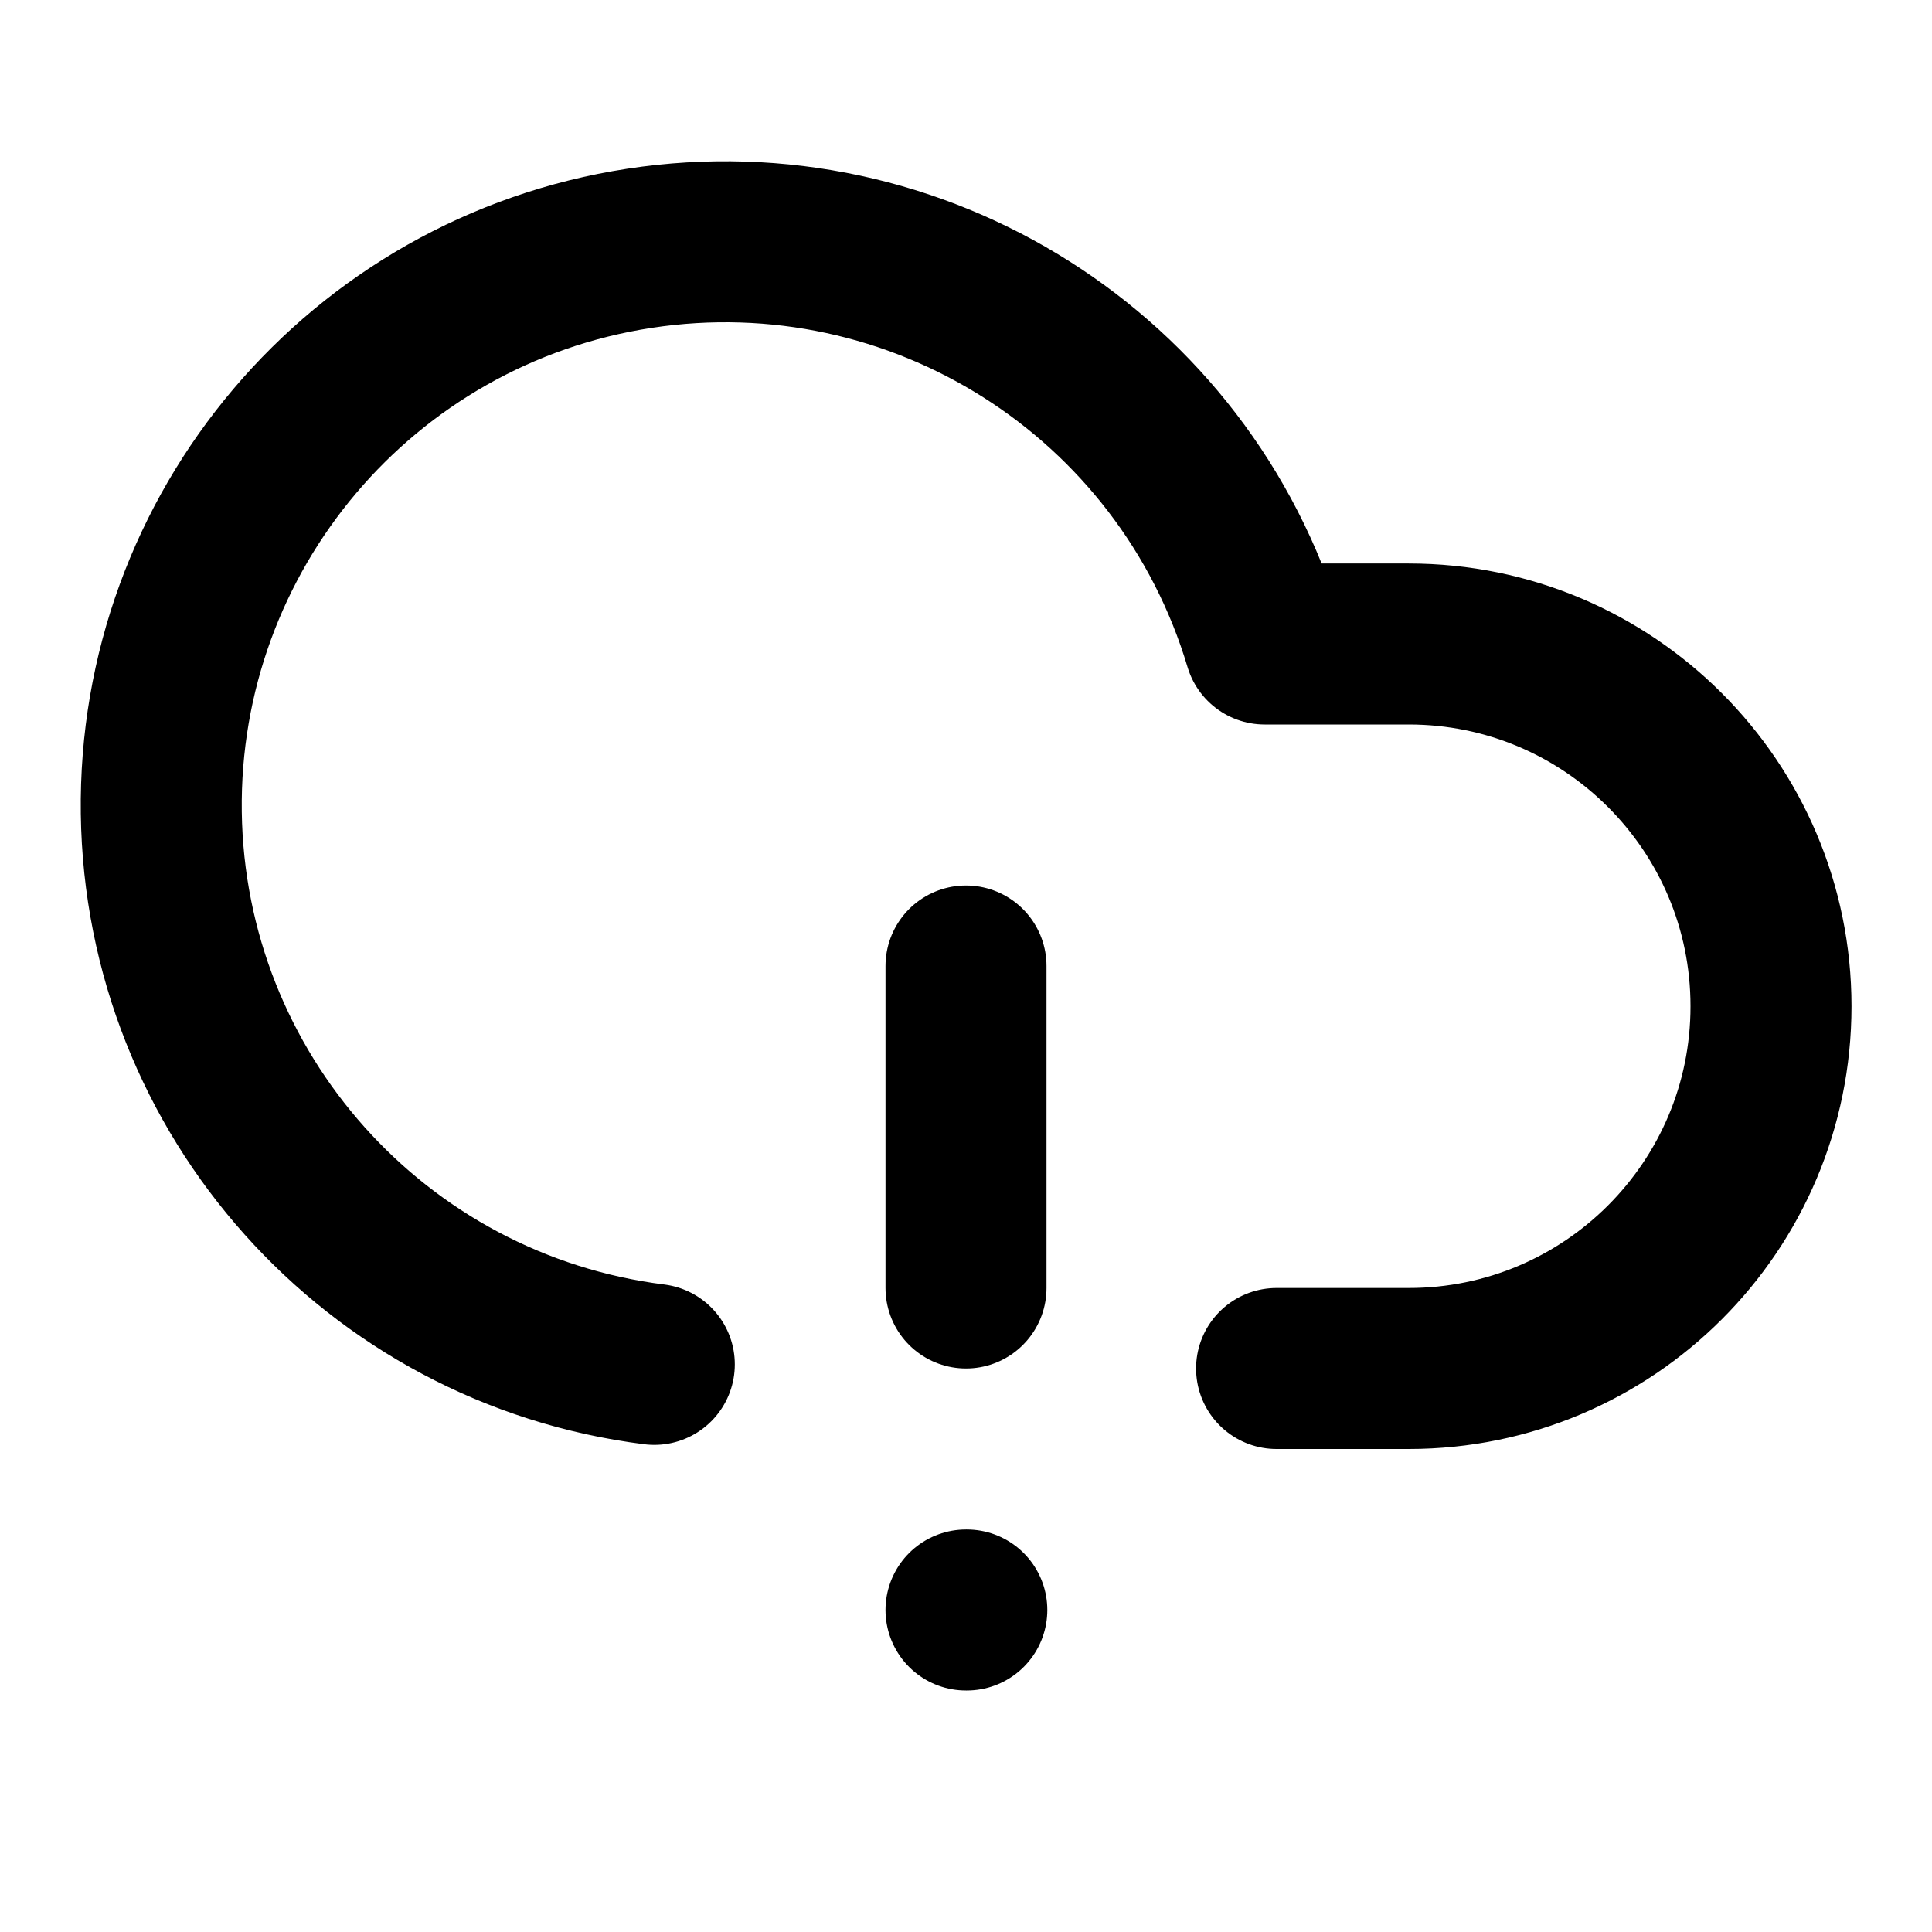
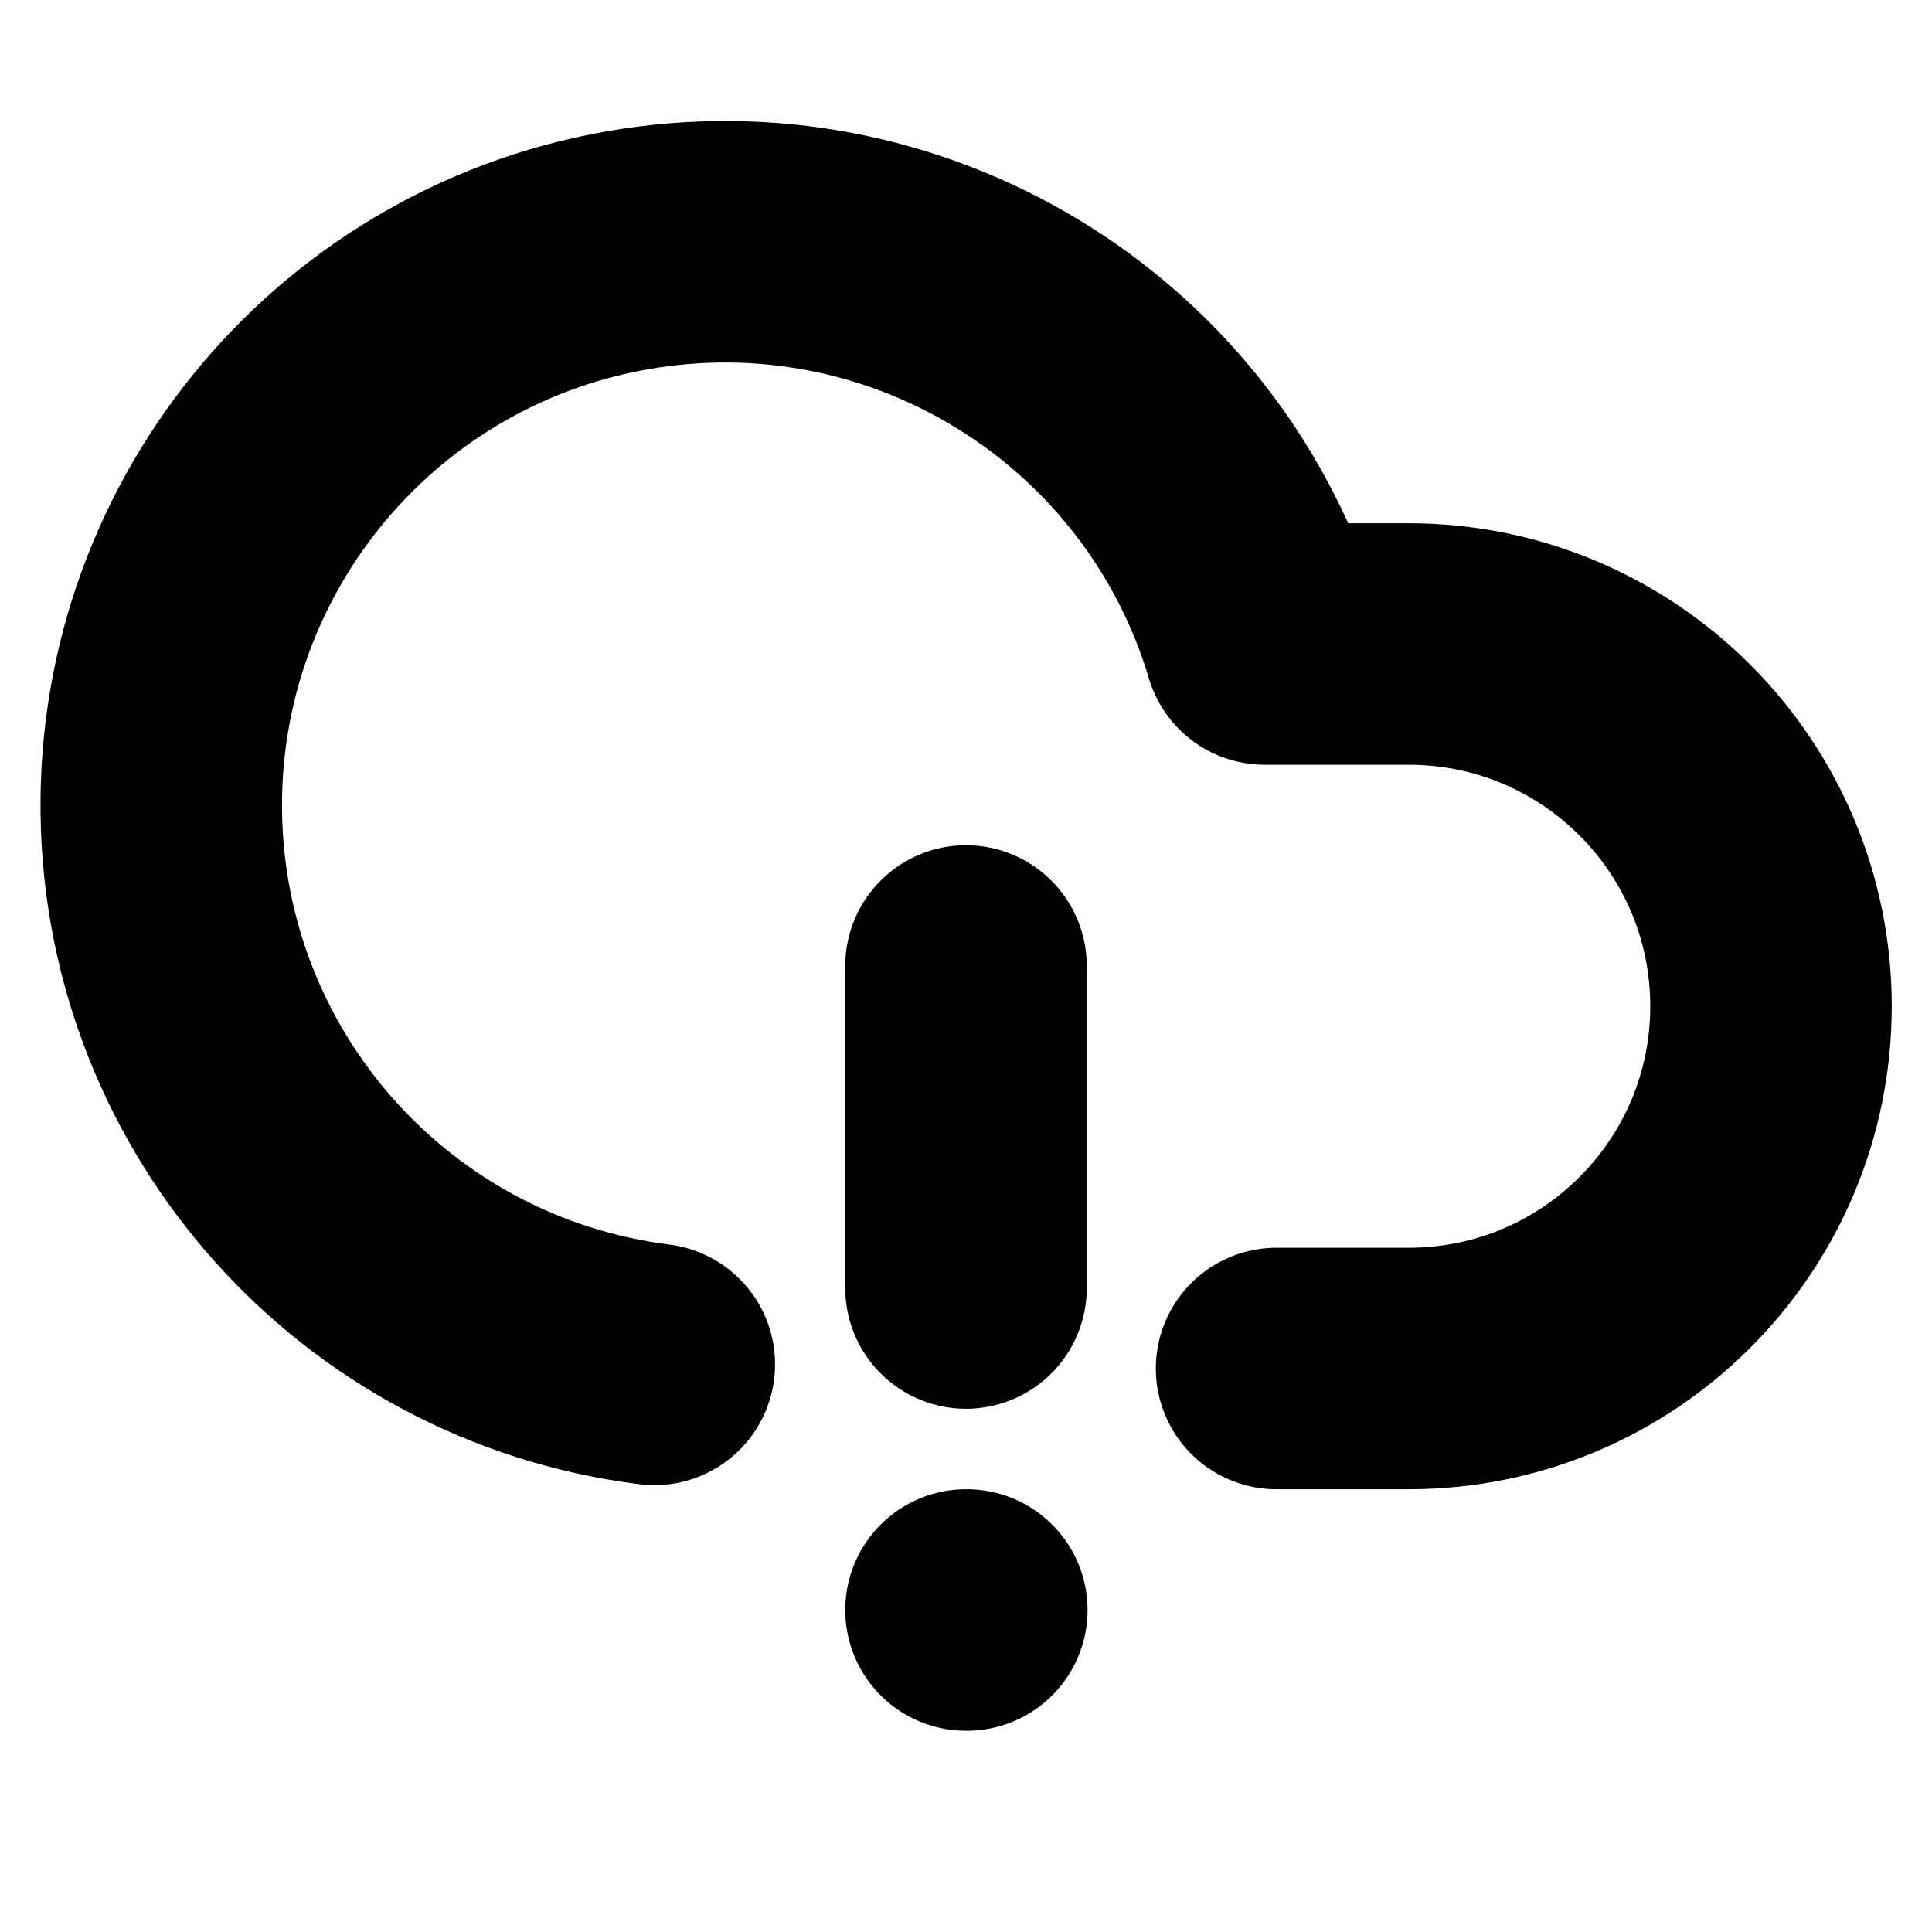
- <svg xmlns="http://www.w3.org/2000/svg" width="16" height="16" viewBox="0 0 24 24" fill="none" stroke="currentColor" stroke-width="2" stroke-linecap="round" stroke-linejoin="round">
+ <svg xmlns="http://www.w3.org/2000/svg" width="16" height="16" viewBox="0 0 24 24" fill="none" stroke="currentColor" stroke-width="3" stroke-linecap="round" stroke-linejoin="round">
  <path d="M12 12v4" />
  <path d="M12 20h.01" />
  <path d="M8.128 16.949A7 7 0 1 1 15.71 8h1.79a1 1 0 0 1 0 9h-1.642" />
</svg>
